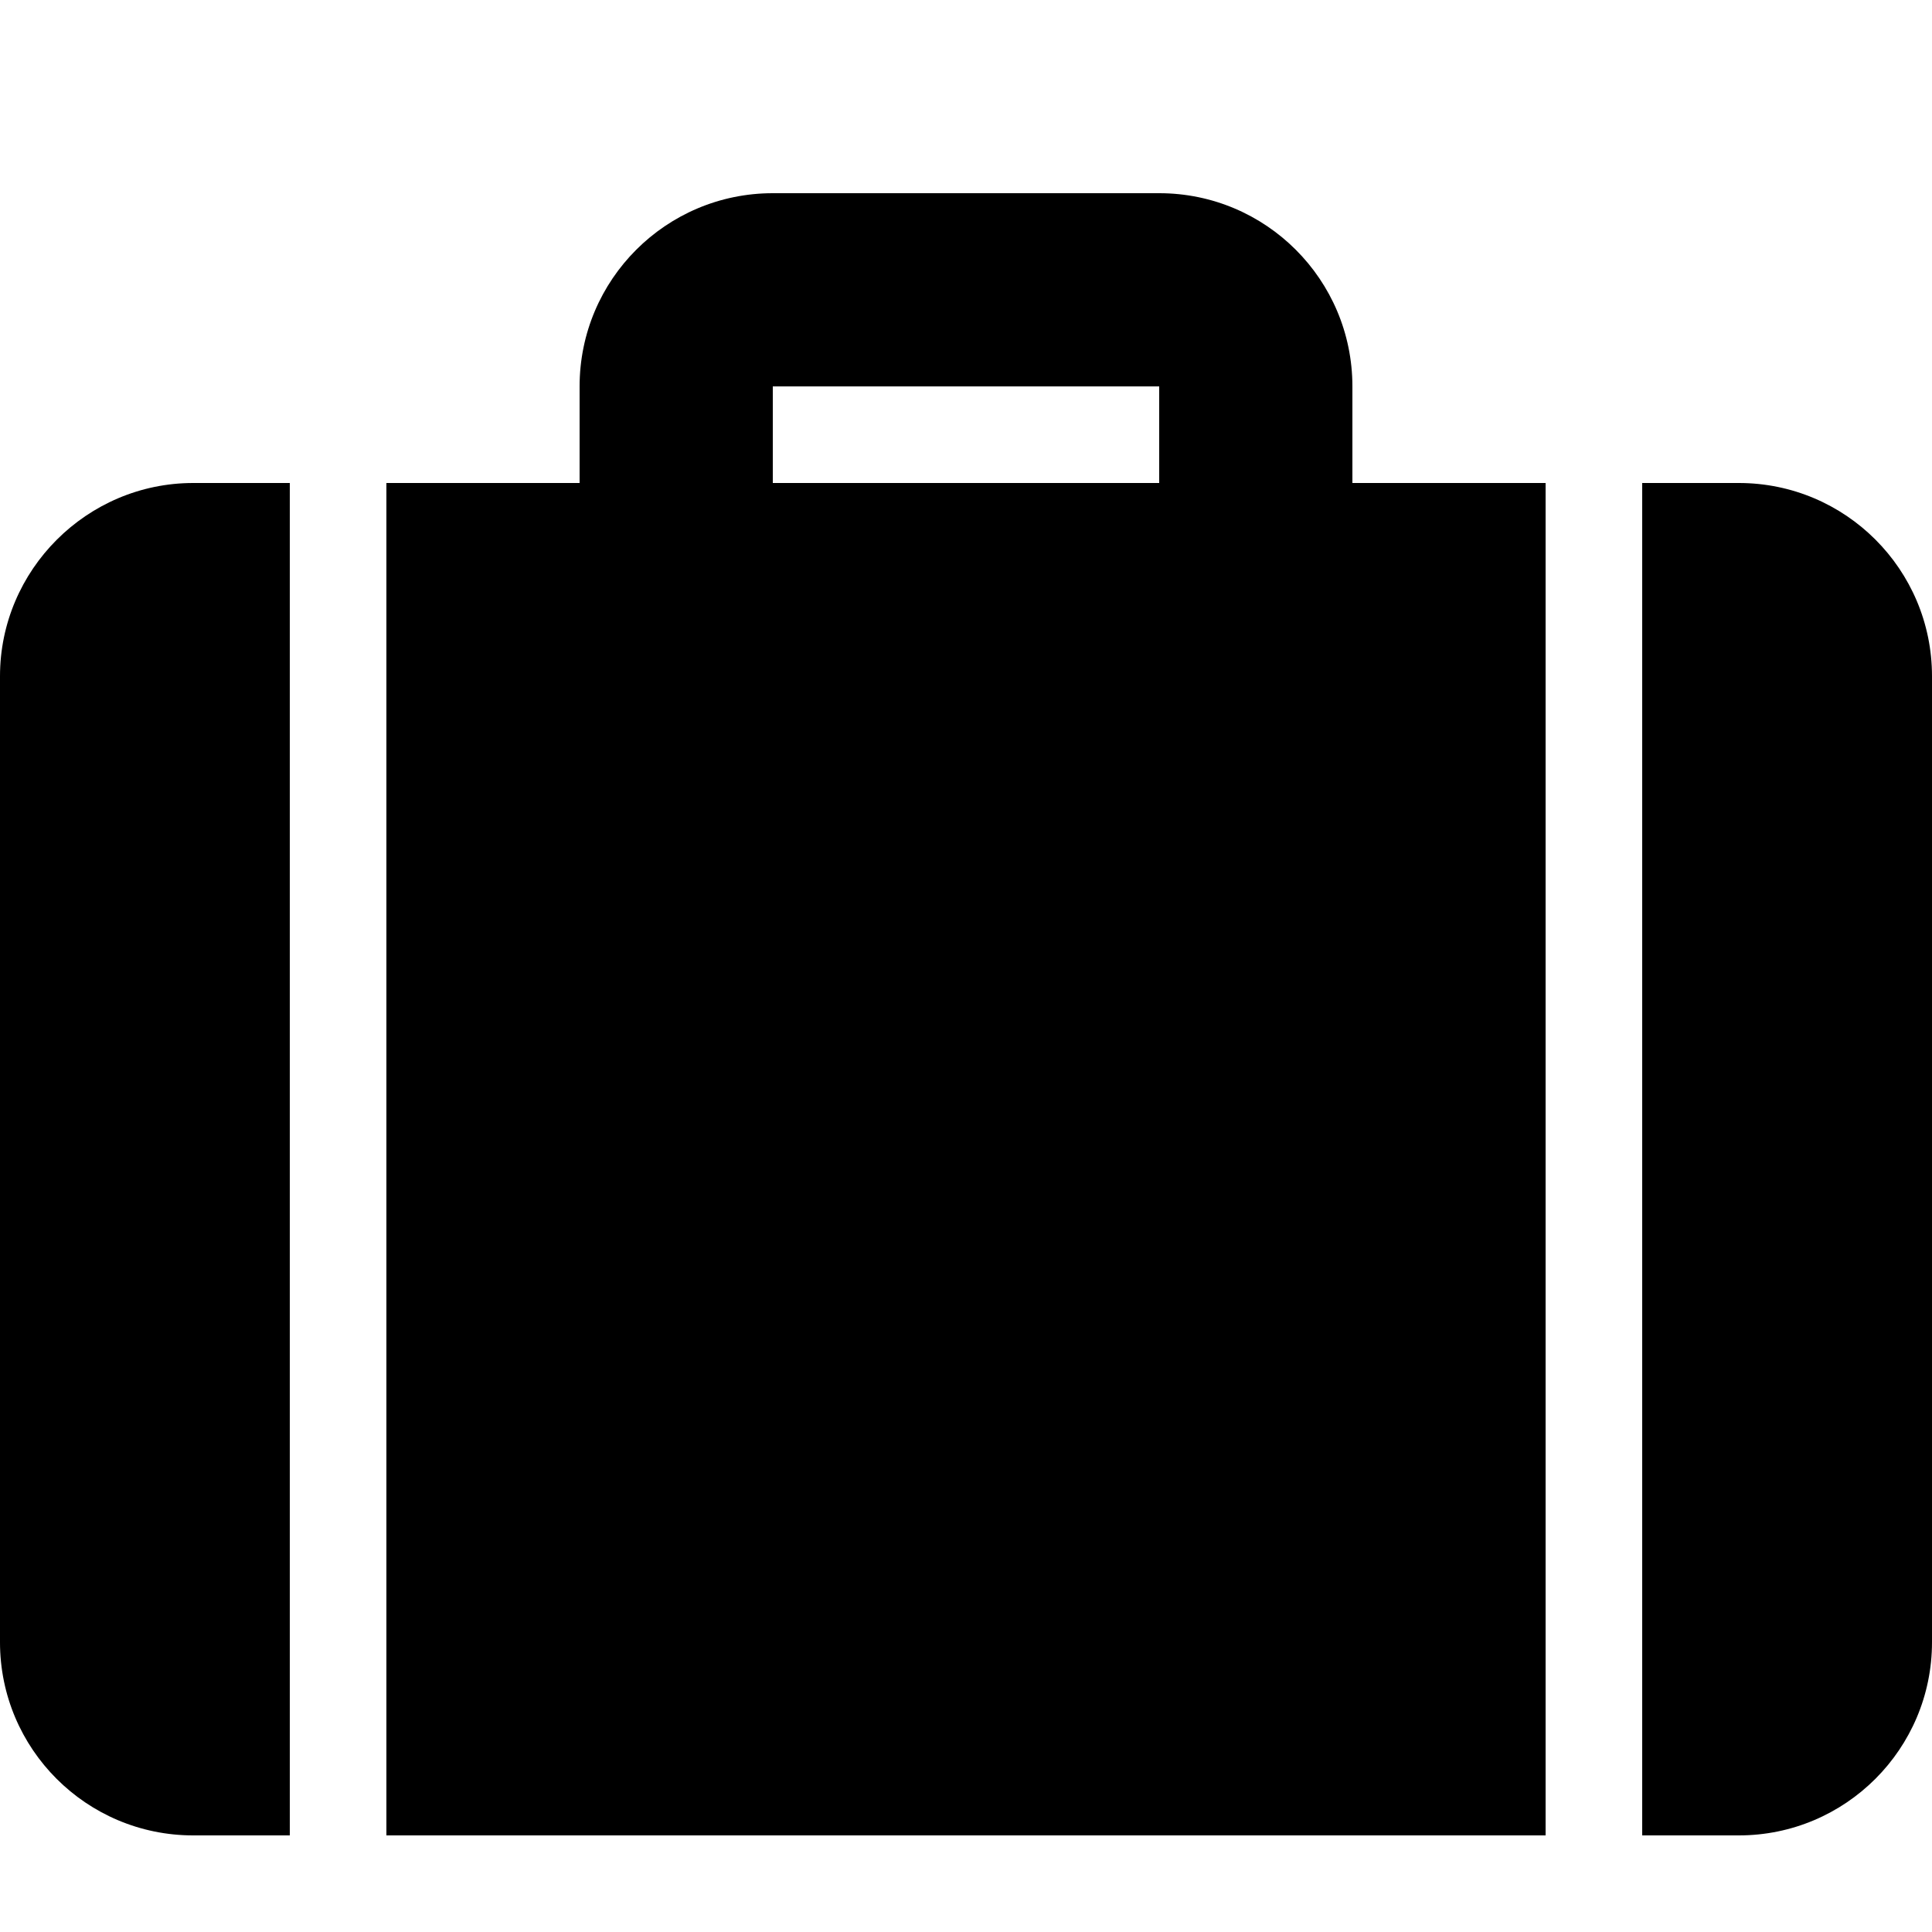
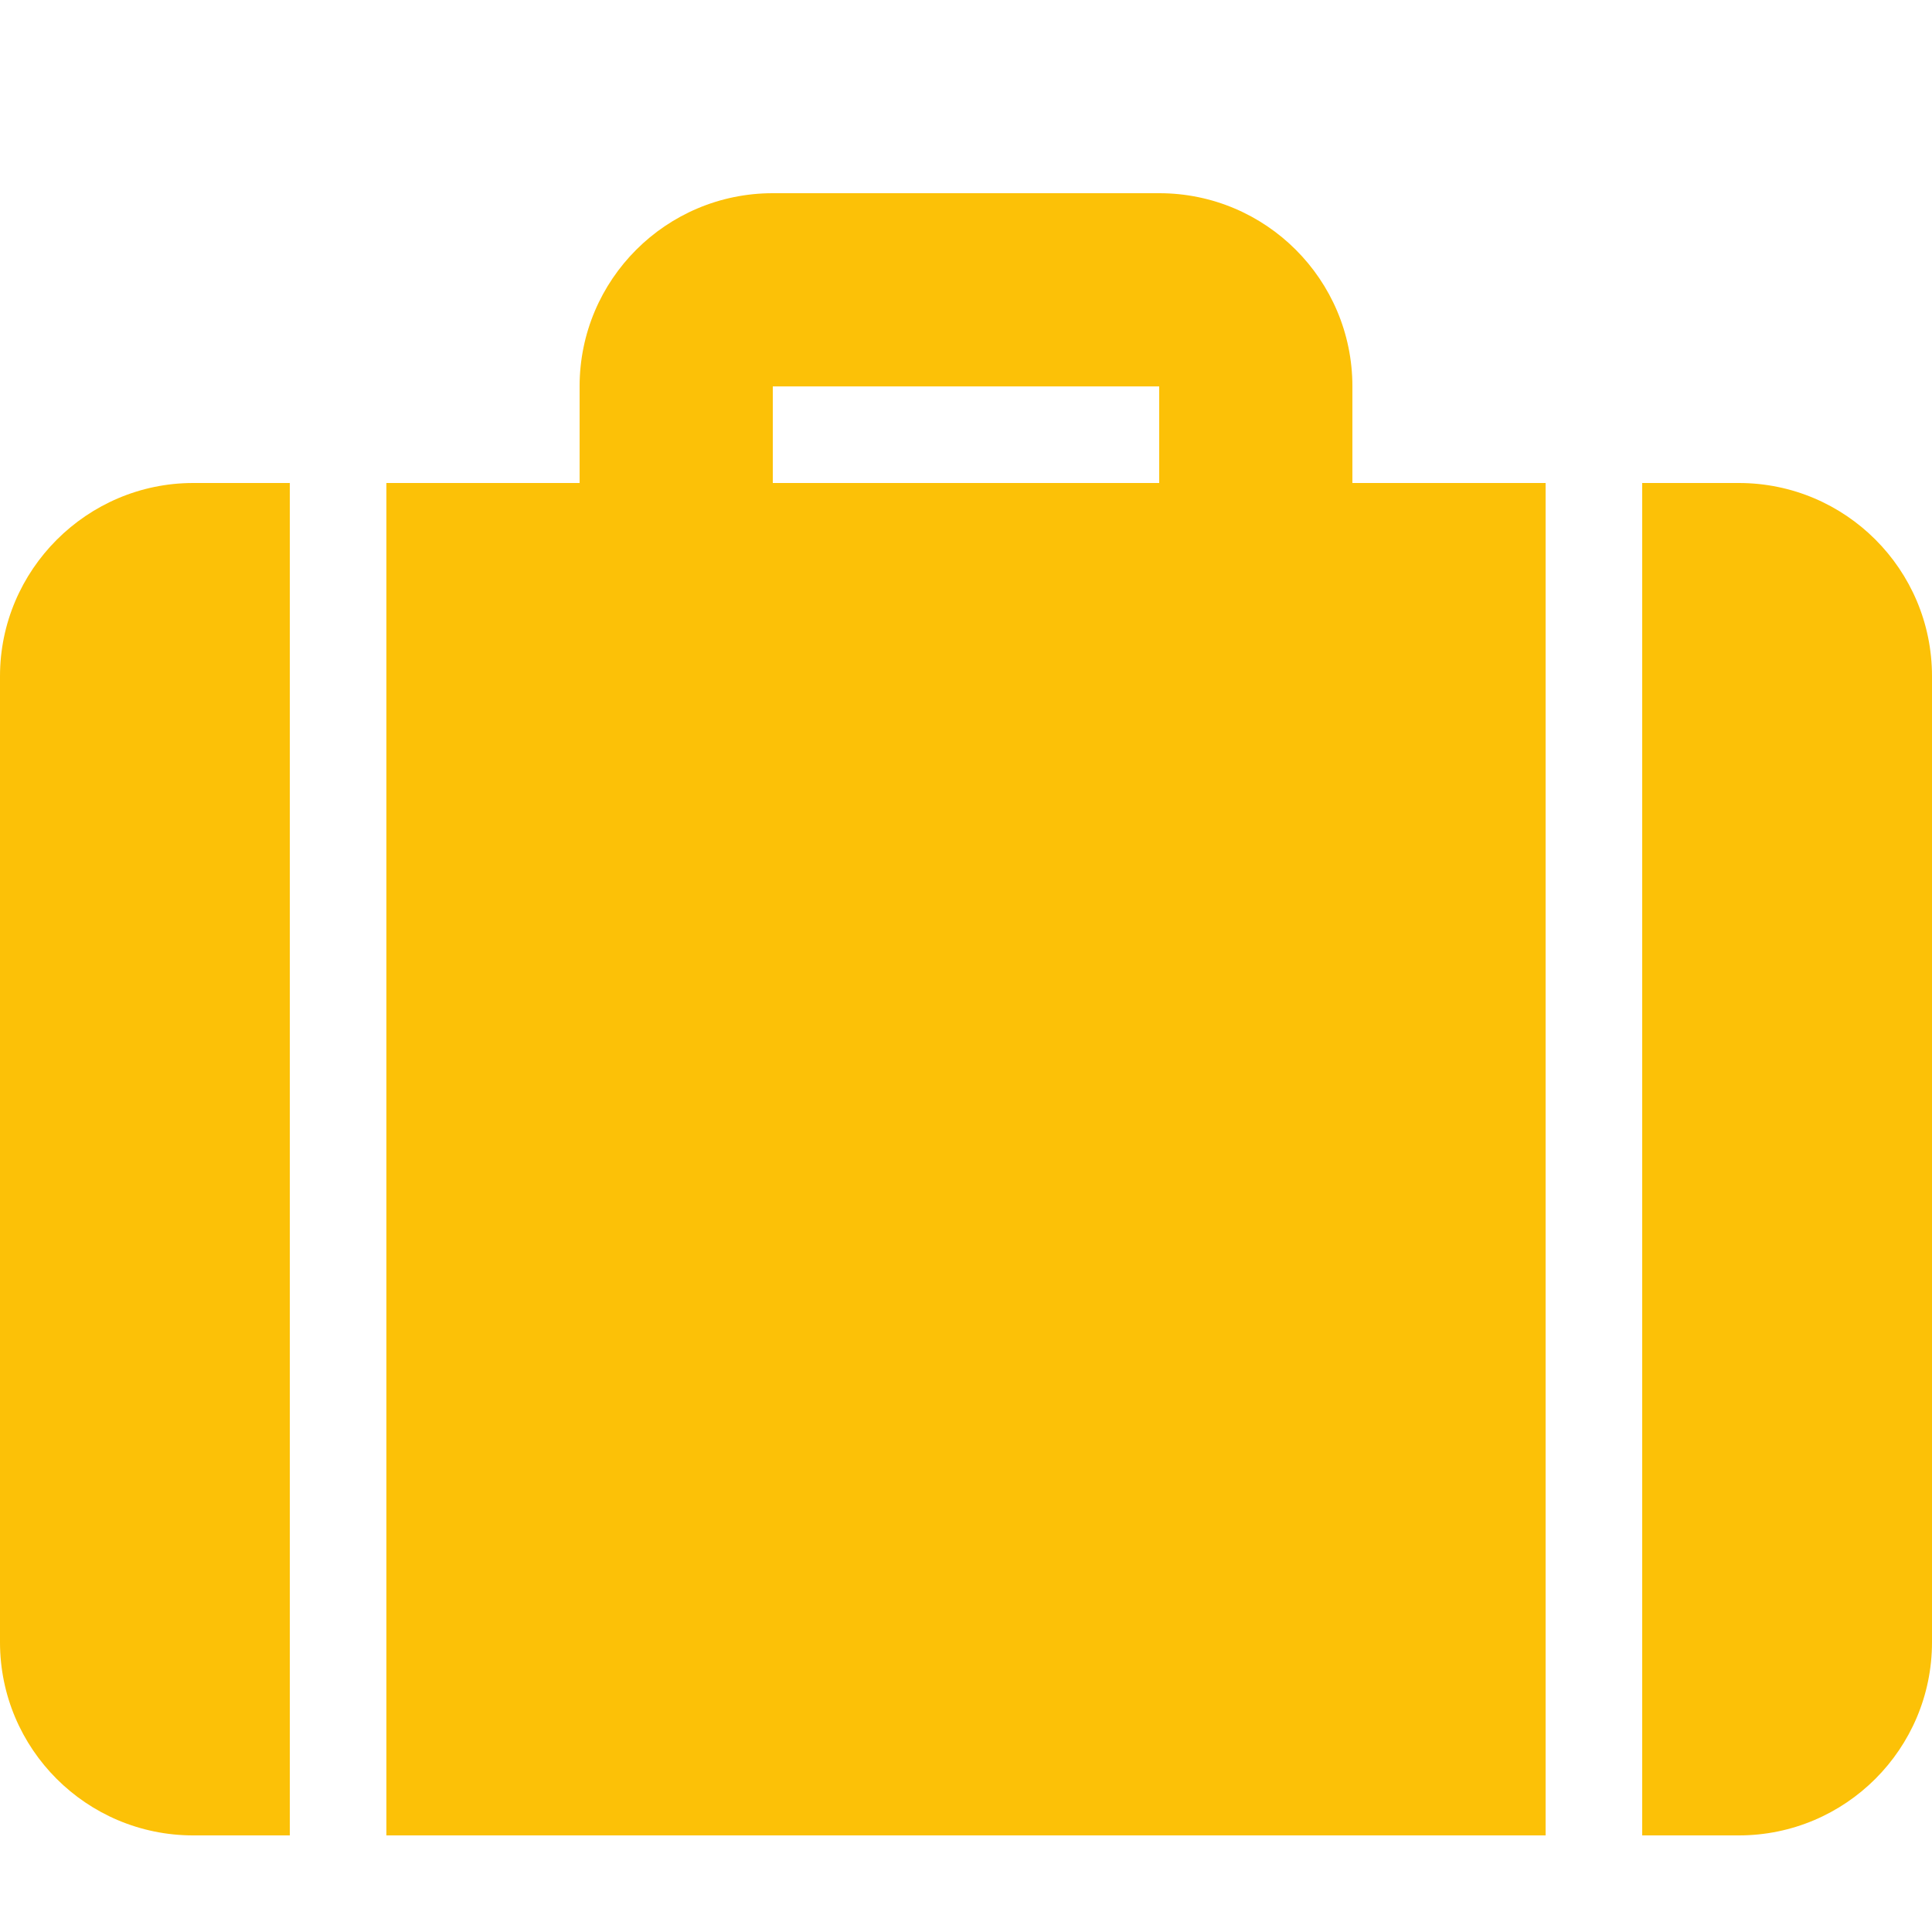
- <svg xmlns="http://www.w3.org/2000/svg" viewBox="0 0 20 20">
+ <svg xmlns="http://www.w3.org/2000/svg" style="fill: rgba(252, 193, 7, 1);" viewBox="0 0 20 20">
  <path d="M14 5h2v14H4V5h2V4a2 2 0 0 1 2-2h4a2 2 0 0 1 2 2v1zm3 0h1a2 2 0 0 1 2 2v10a2 2 0 0 1-2 2h-1V5zM3 5v14H2a2 2 0 0 1-2-2V7c0-1.1.9-2 2-2h1zm5-1v1h4V4H8z" />
</svg>
